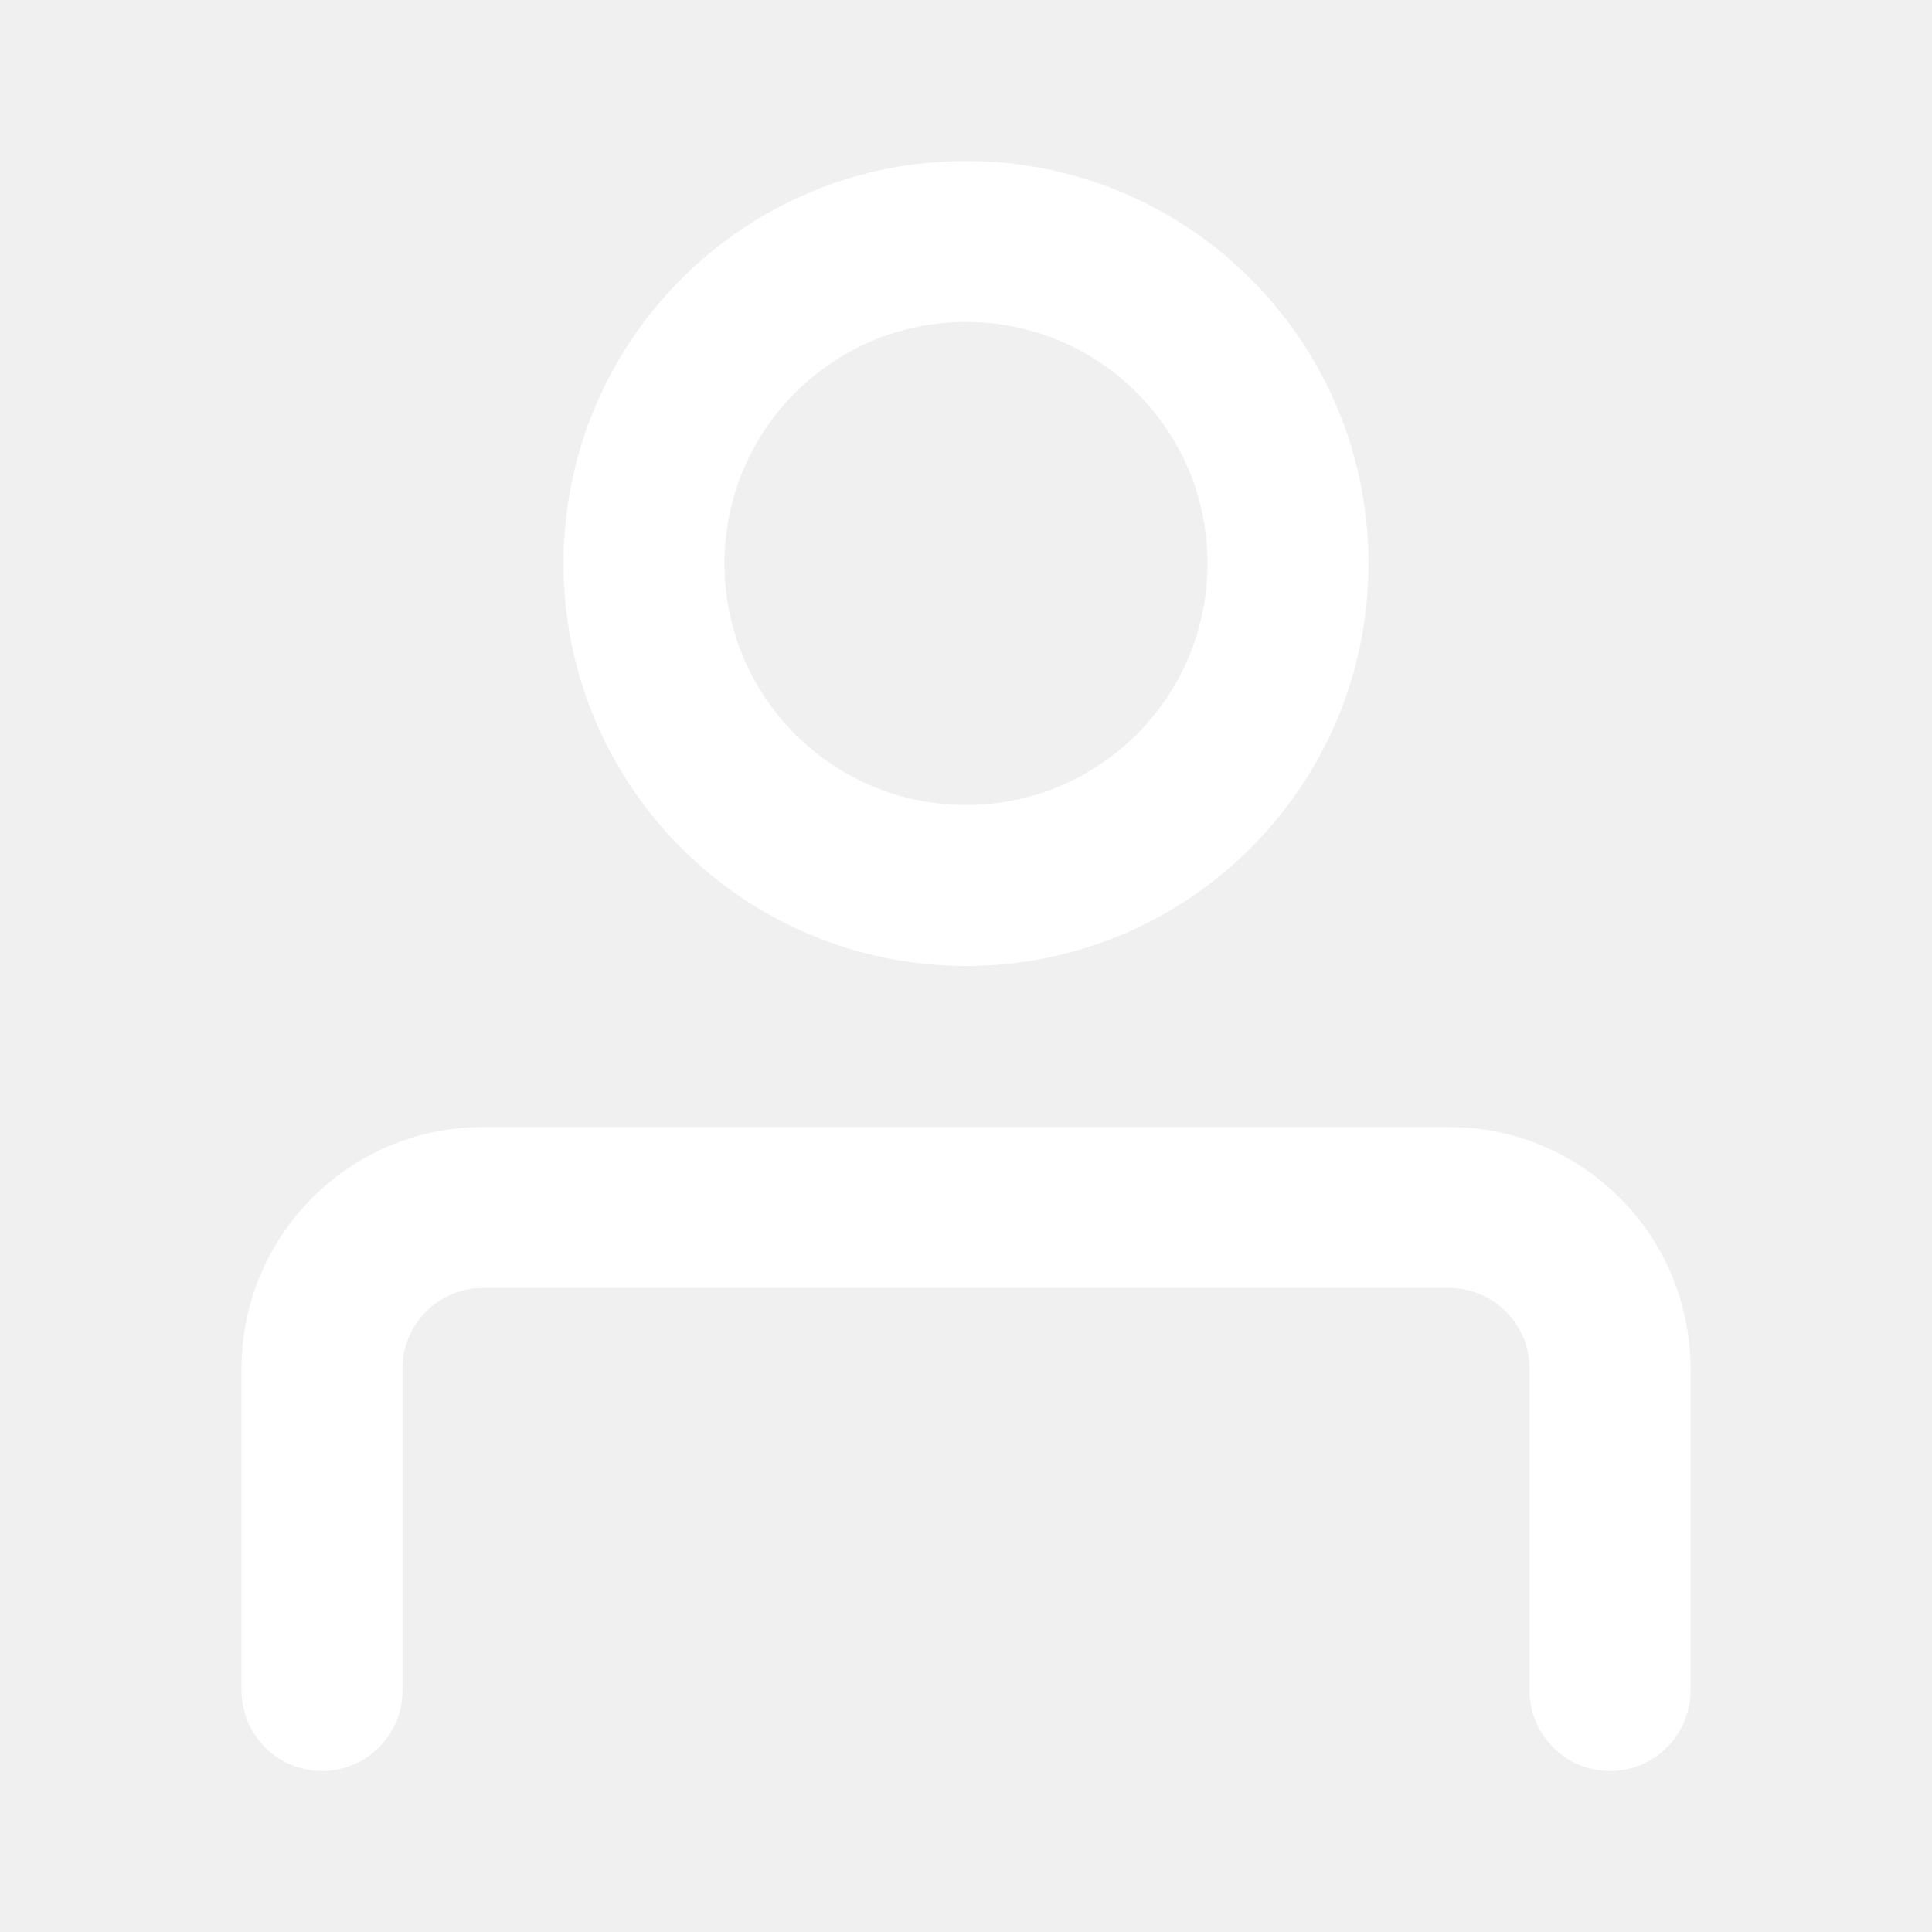
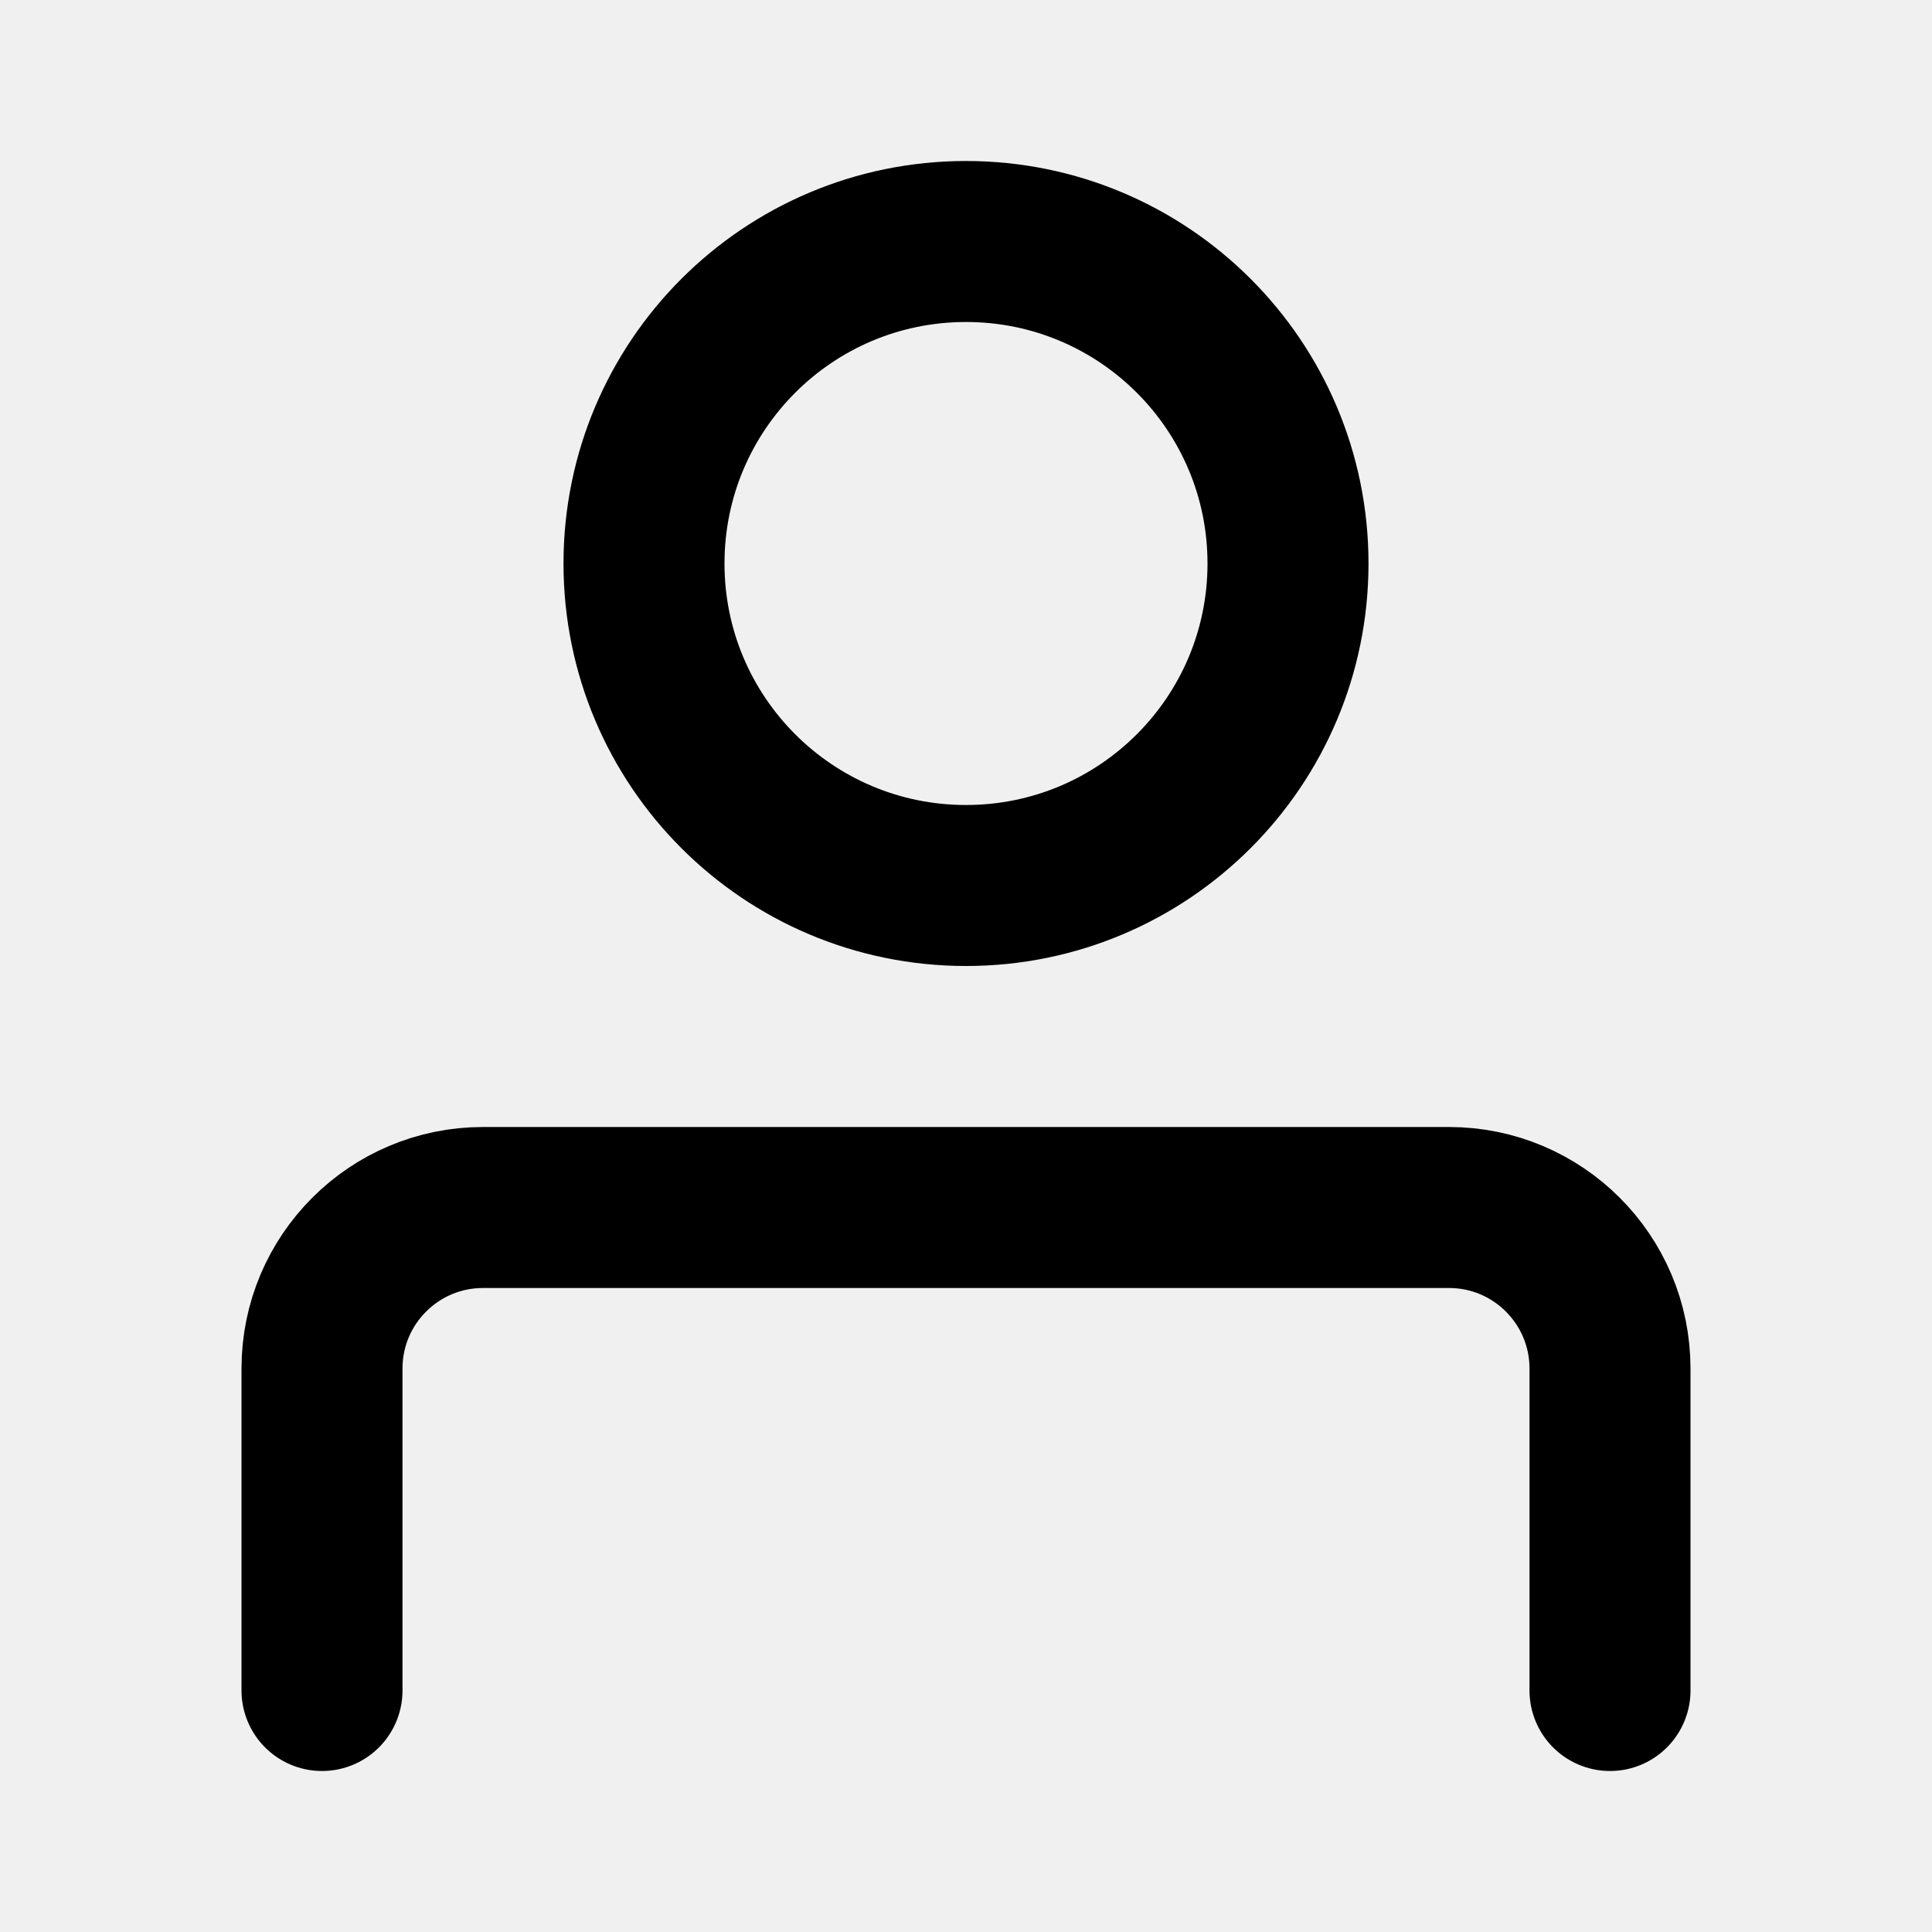
<svg xmlns="http://www.w3.org/2000/svg" width="12" height="12" viewBox="0 0 12 12" fill="none">
-   <path d="M6 5.5C7.105 5.5 8 4.605 8 3.5C8 2.395 7.105 1.5 6 1.5C4.895 1.5 4 2.395 4 3.5C4 4.605 4.895 5.5 6 5.5Z" stroke="white" stroke-linecap="round" stroke-linejoin="round" />
-   <path d="M2 10.5V8.5C2 7.948 2.448 7.5 3 7.5H9C9.552 7.5 10 7.948 10 8.5V10.5" stroke="white" stroke-linecap="round" stroke-linejoin="round" />
+   <path d="M6 5.5C7.105 5.5 8 4.605 8 3.5C8 2.395 7.105 1.5 6 1.5C4.895 1.5 4 2.395 4 3.5C4 4.605 4.895 5.5 6 5.5Z" stroke="currentColor" stroke-linecap="round" stroke-linejoin="round" />
+   <path d="M2 10.5V8.5C2 7.948 2.448 7.5 3 7.5H9C9.552 7.5 10 7.948 10 8.5V10.5" stroke="currentColor" stroke-linecap="round" stroke-linejoin="round" />
</svg>
